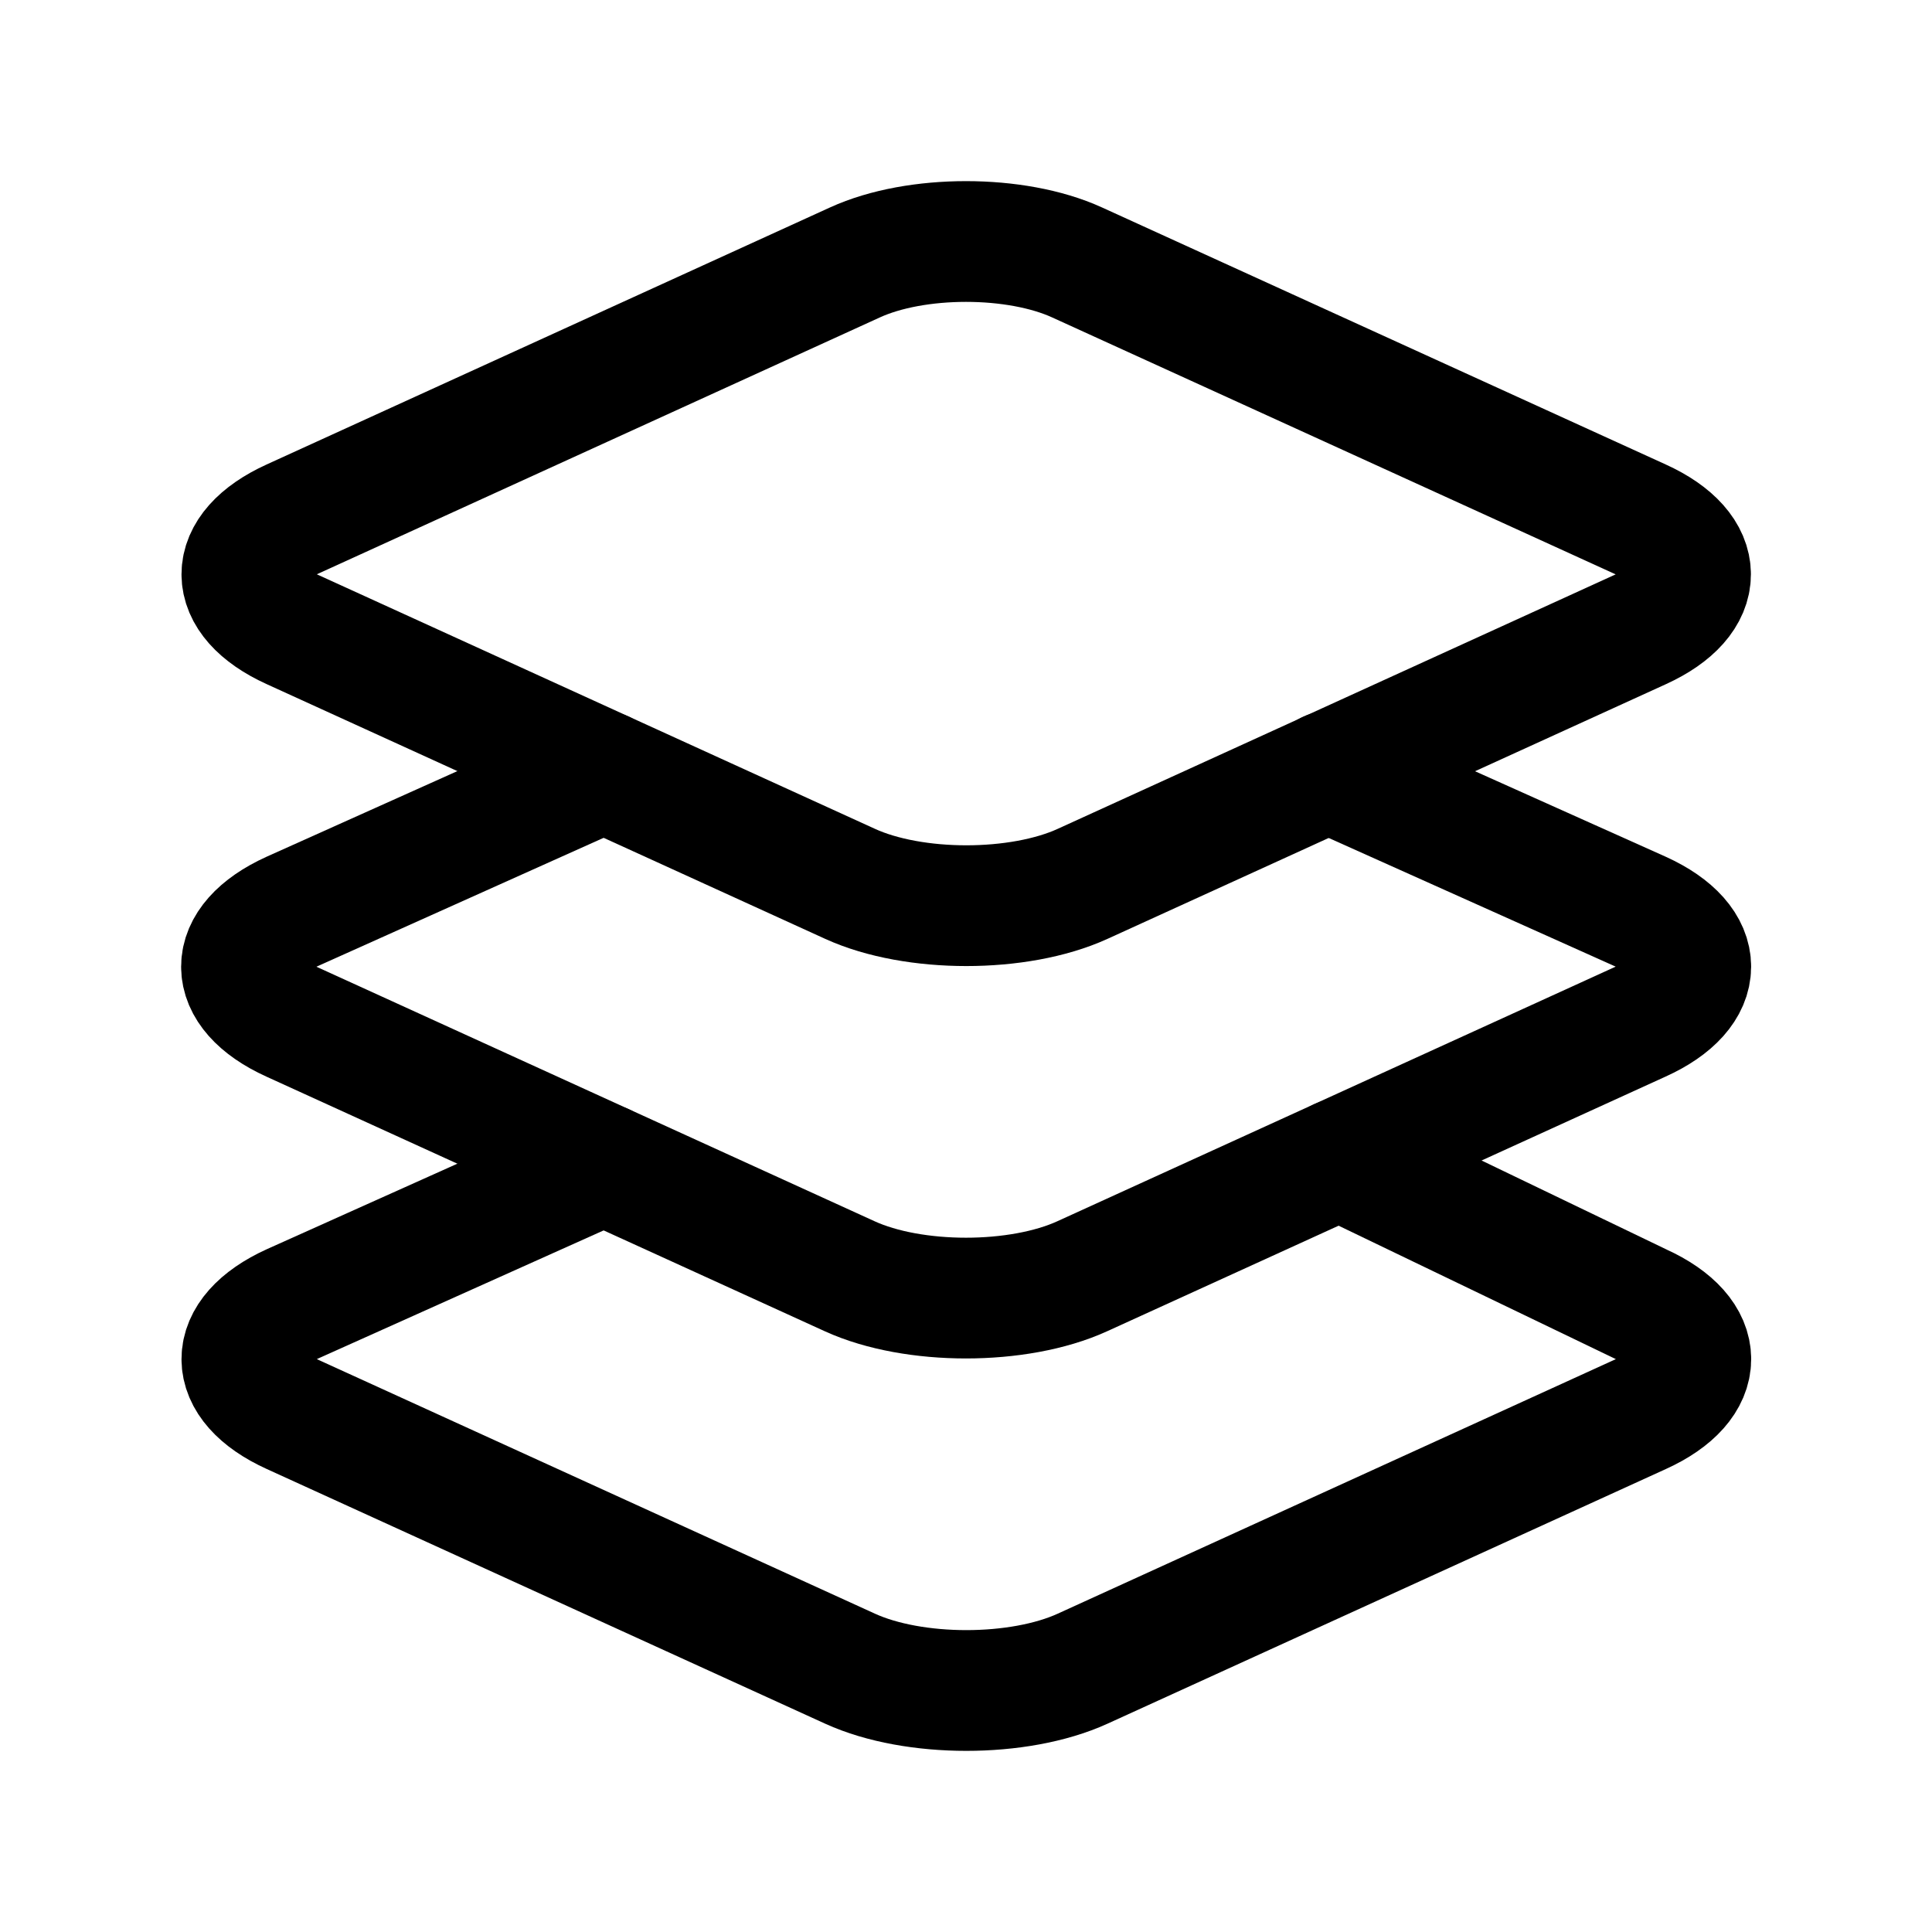
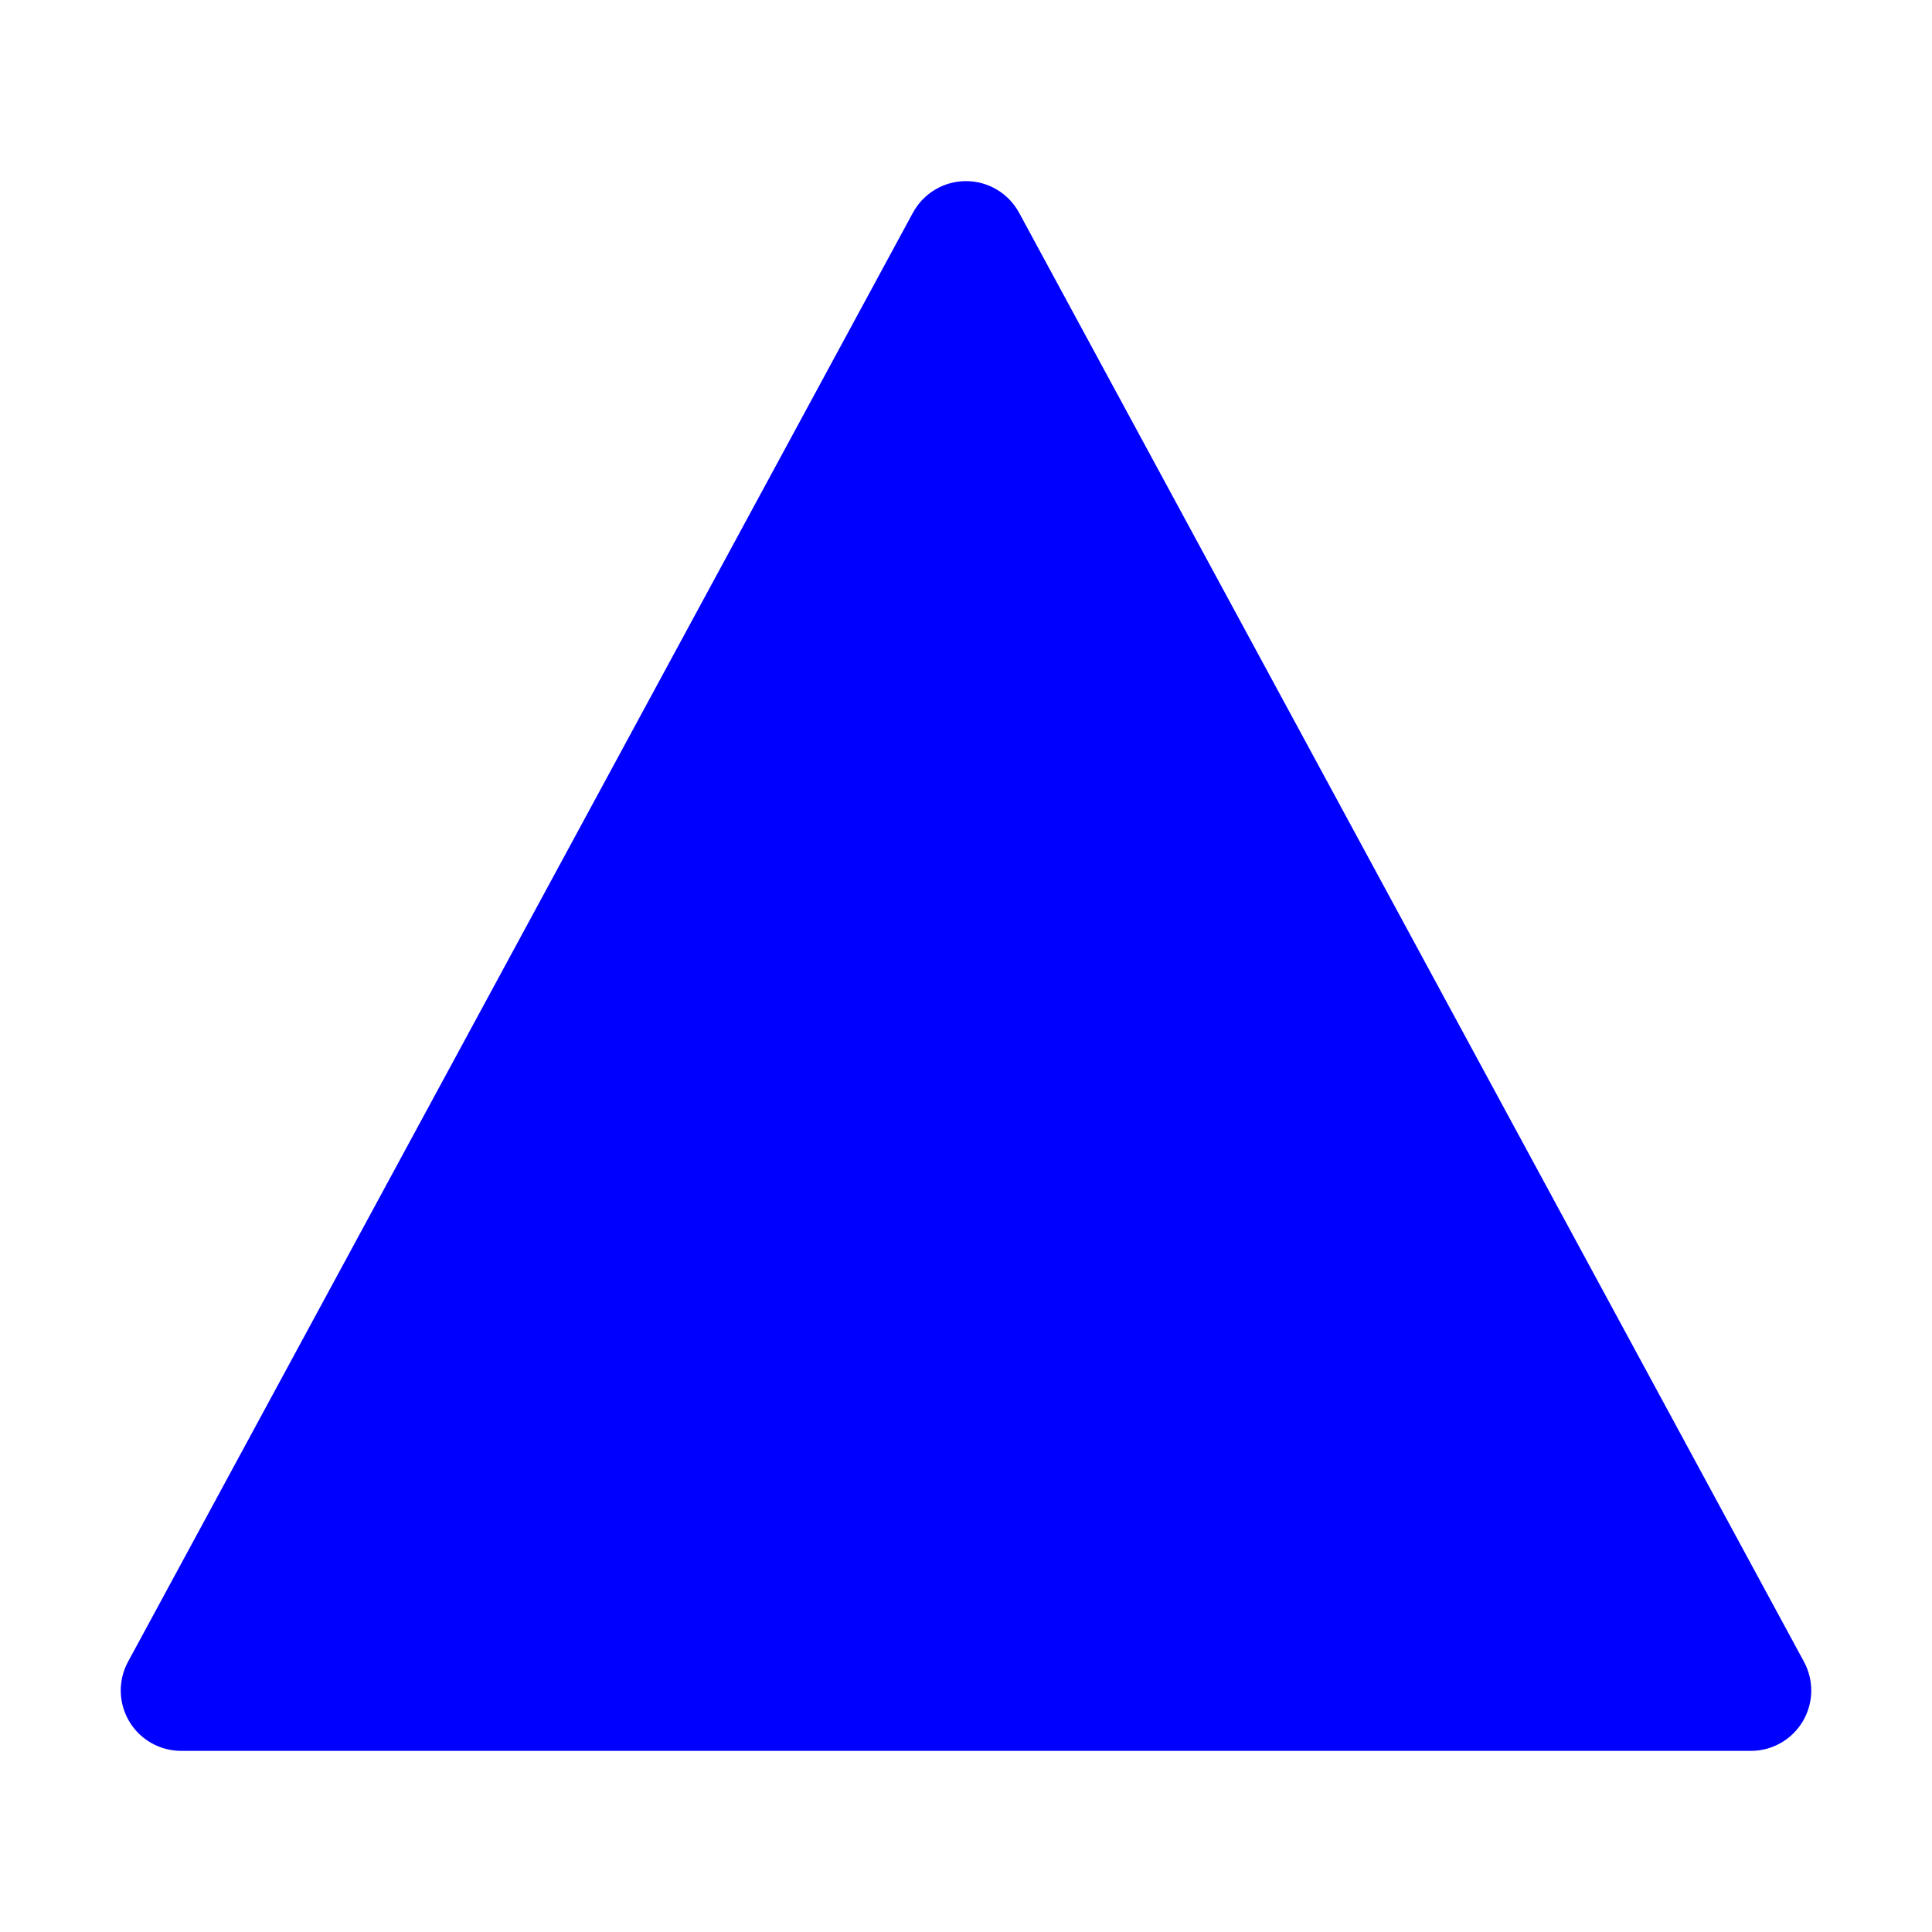
- <svg xmlns="http://www.w3.org/2000/svg" class="ionicon" viewBox="0 0 512 512">
-   <path d="M434.8 137.65l-149.36-68.1c-16.19-7.4-42.69-7.4-58.88 0L77.3 137.65c-17.6 8-17.6 21.09 0 29.09l148 67.5c16.89 7.7 44.69 7.7 61.58 0l148-67.5c17.52-8 17.52-21.1-.08-29.09zM160 308.52l-82.7 37.11c-17.6 8-17.6 21.1 0 29.1l148 67.5c16.89 7.69 44.69 7.69 61.58 0l148-67.5c17.6-8 17.6-21.1 0-29.1l-79.94-38.47" fill="none" stroke="currentColor" stroke-linecap="round" stroke-linejoin="round" stroke-width="32" />
-   <path d="M160 204.48l-82.8 37.16c-17.6 8-17.6 21.1 0 29.1l148 67.49c16.89 7.7 44.69 7.7 61.58 0l148-67.49c17.7-8 17.7-21.1.1-29.1L352 204.48" fill="none" stroke="currentColor" stroke-linecap="round" stroke-linejoin="round" stroke-width="32" />
+ <svg xmlns="http://www.w3.org/2000/svg" width="512" height="512" viewBox="0 0 512 512">
+   <path style="fill:blue" d="M464,464H48a16,16,0,0,1-14.07-23.62l208-384a16,16,0,0,1,28.14,0l208,384A16,16,0,0,1,464,464Z" />
</svg>
